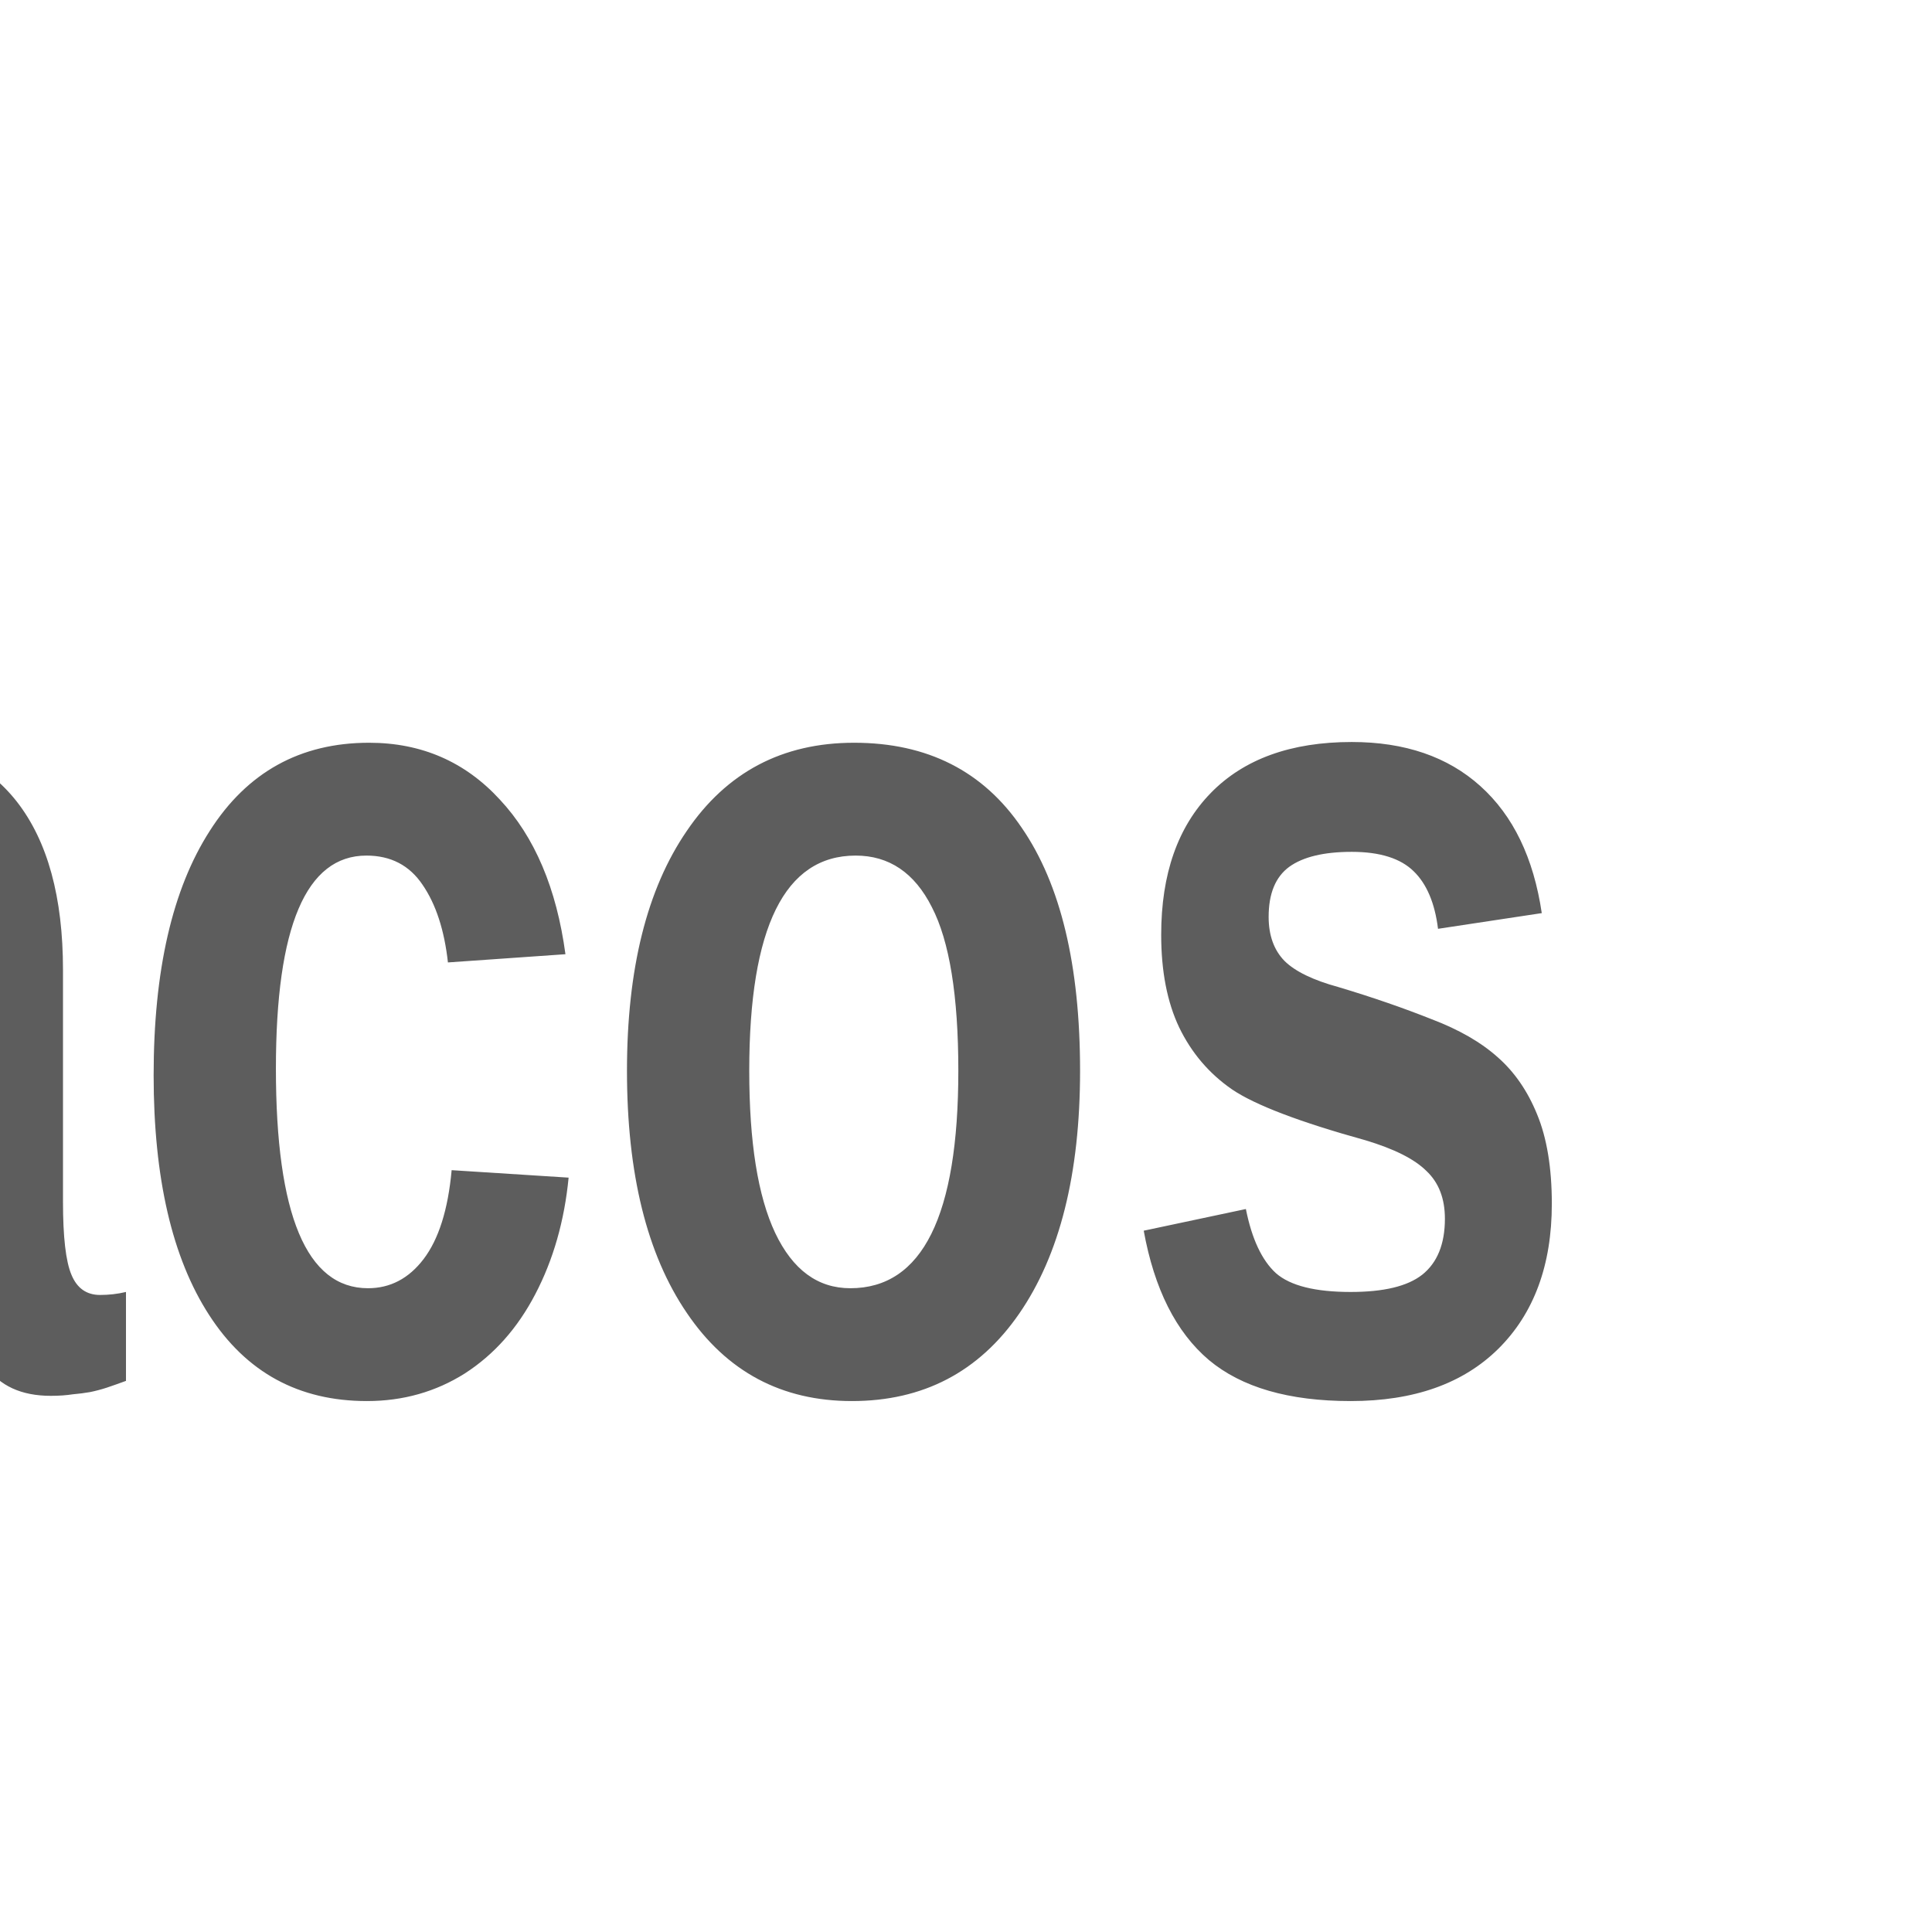
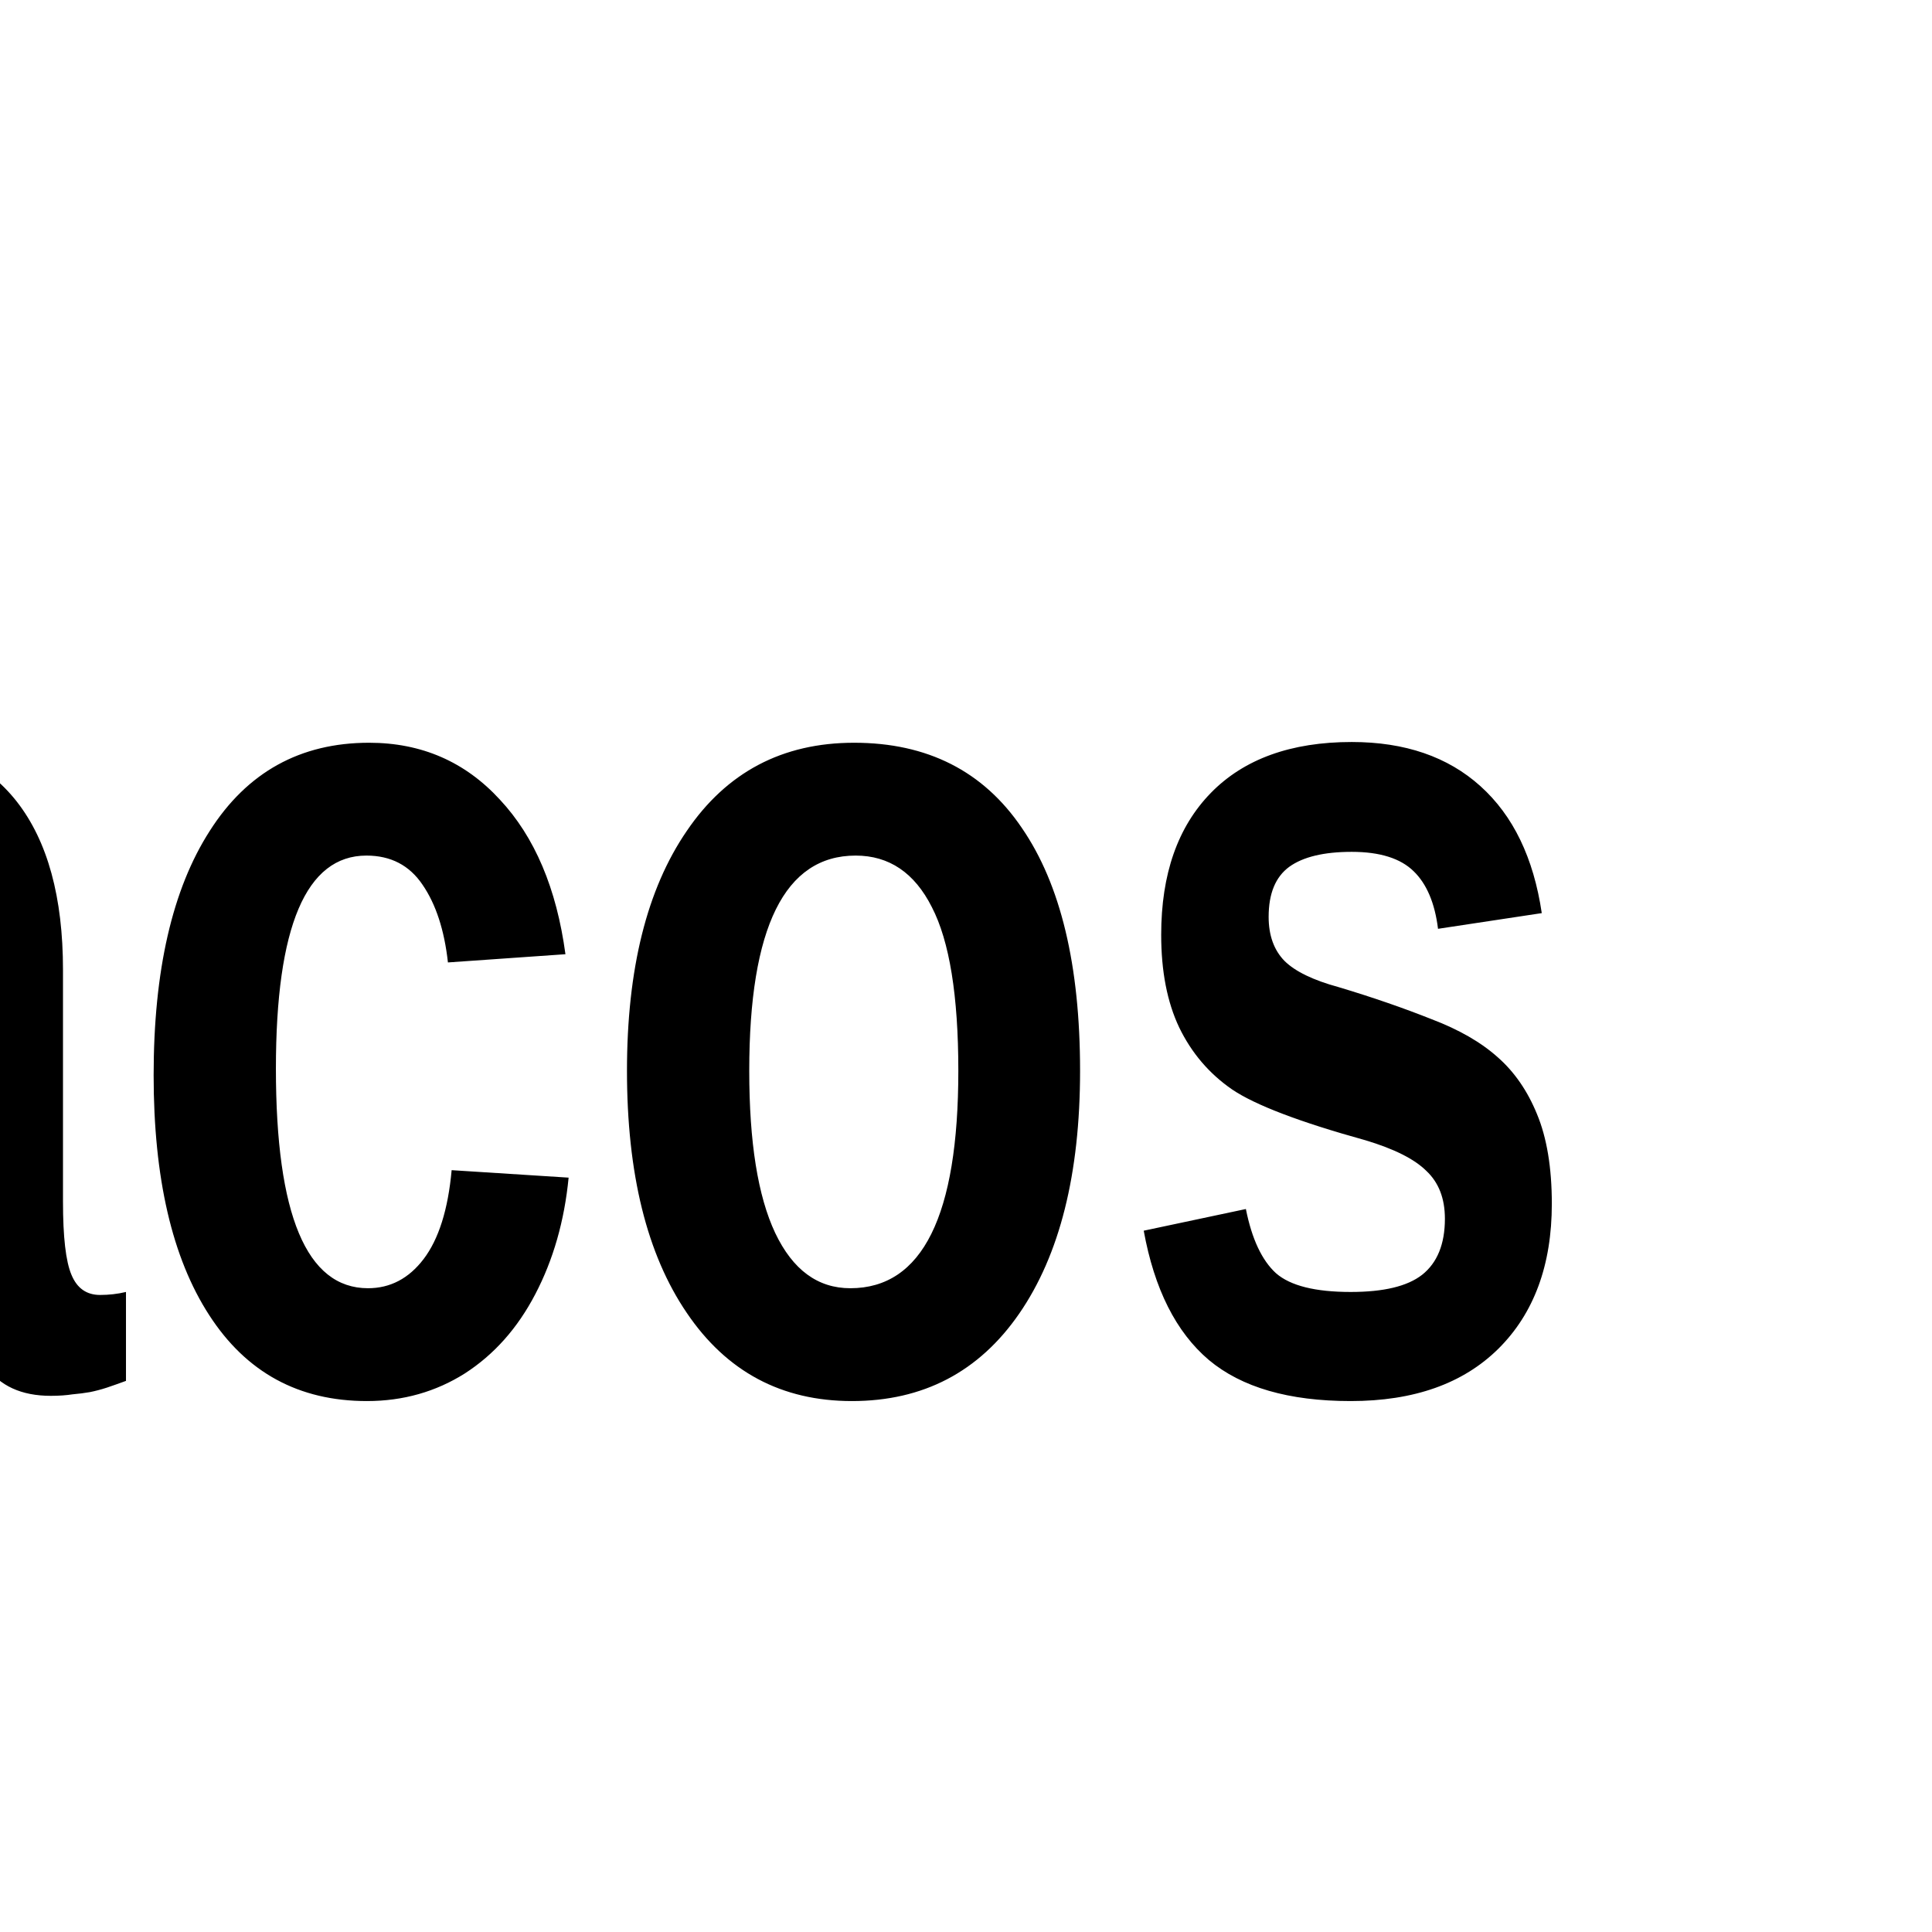
<svg xmlns="http://www.w3.org/2000/svg" version="1.1" width="48" height="48" id="svg11300">
  <defs id="defs3" />
-   <text x="28.681" y="29.045" transform="scale(0.8416471,1.188146)" id="text3029" xml:space="preserve" style="font-size:25.124px;font-style:normal;font-variant:normal;font-weight:bold;font-stretch:normal;text-align:center;line-height:125%;writing-mode:lr-tb;text-anchor:middle;fill:#353535;fill-opacity:0.8;stroke:none;font-family:Arial;-inkscape-font-specification:Arial Bold">
+   <text x="28.681" y="29.045" transform="scale(0.8416471,1.188146)" id="text3029" xml:space="preserve" style="font-size:25.124px;font-style:normal;font-variant:normal;font-weight:bold;font-stretch:normal;text-align:center;line-height:125%;writing-mode:lr-tb;text-anchor:middle;fill:#000000;fill-opacity:1;stroke:none;font-family:Arial;-inkscape-font-specification:Arial Bold">
    <tspan x="28.681" y="29.045" id="tspan3031" style="stroke:none">acos</tspan>
  </text>
</svg>
